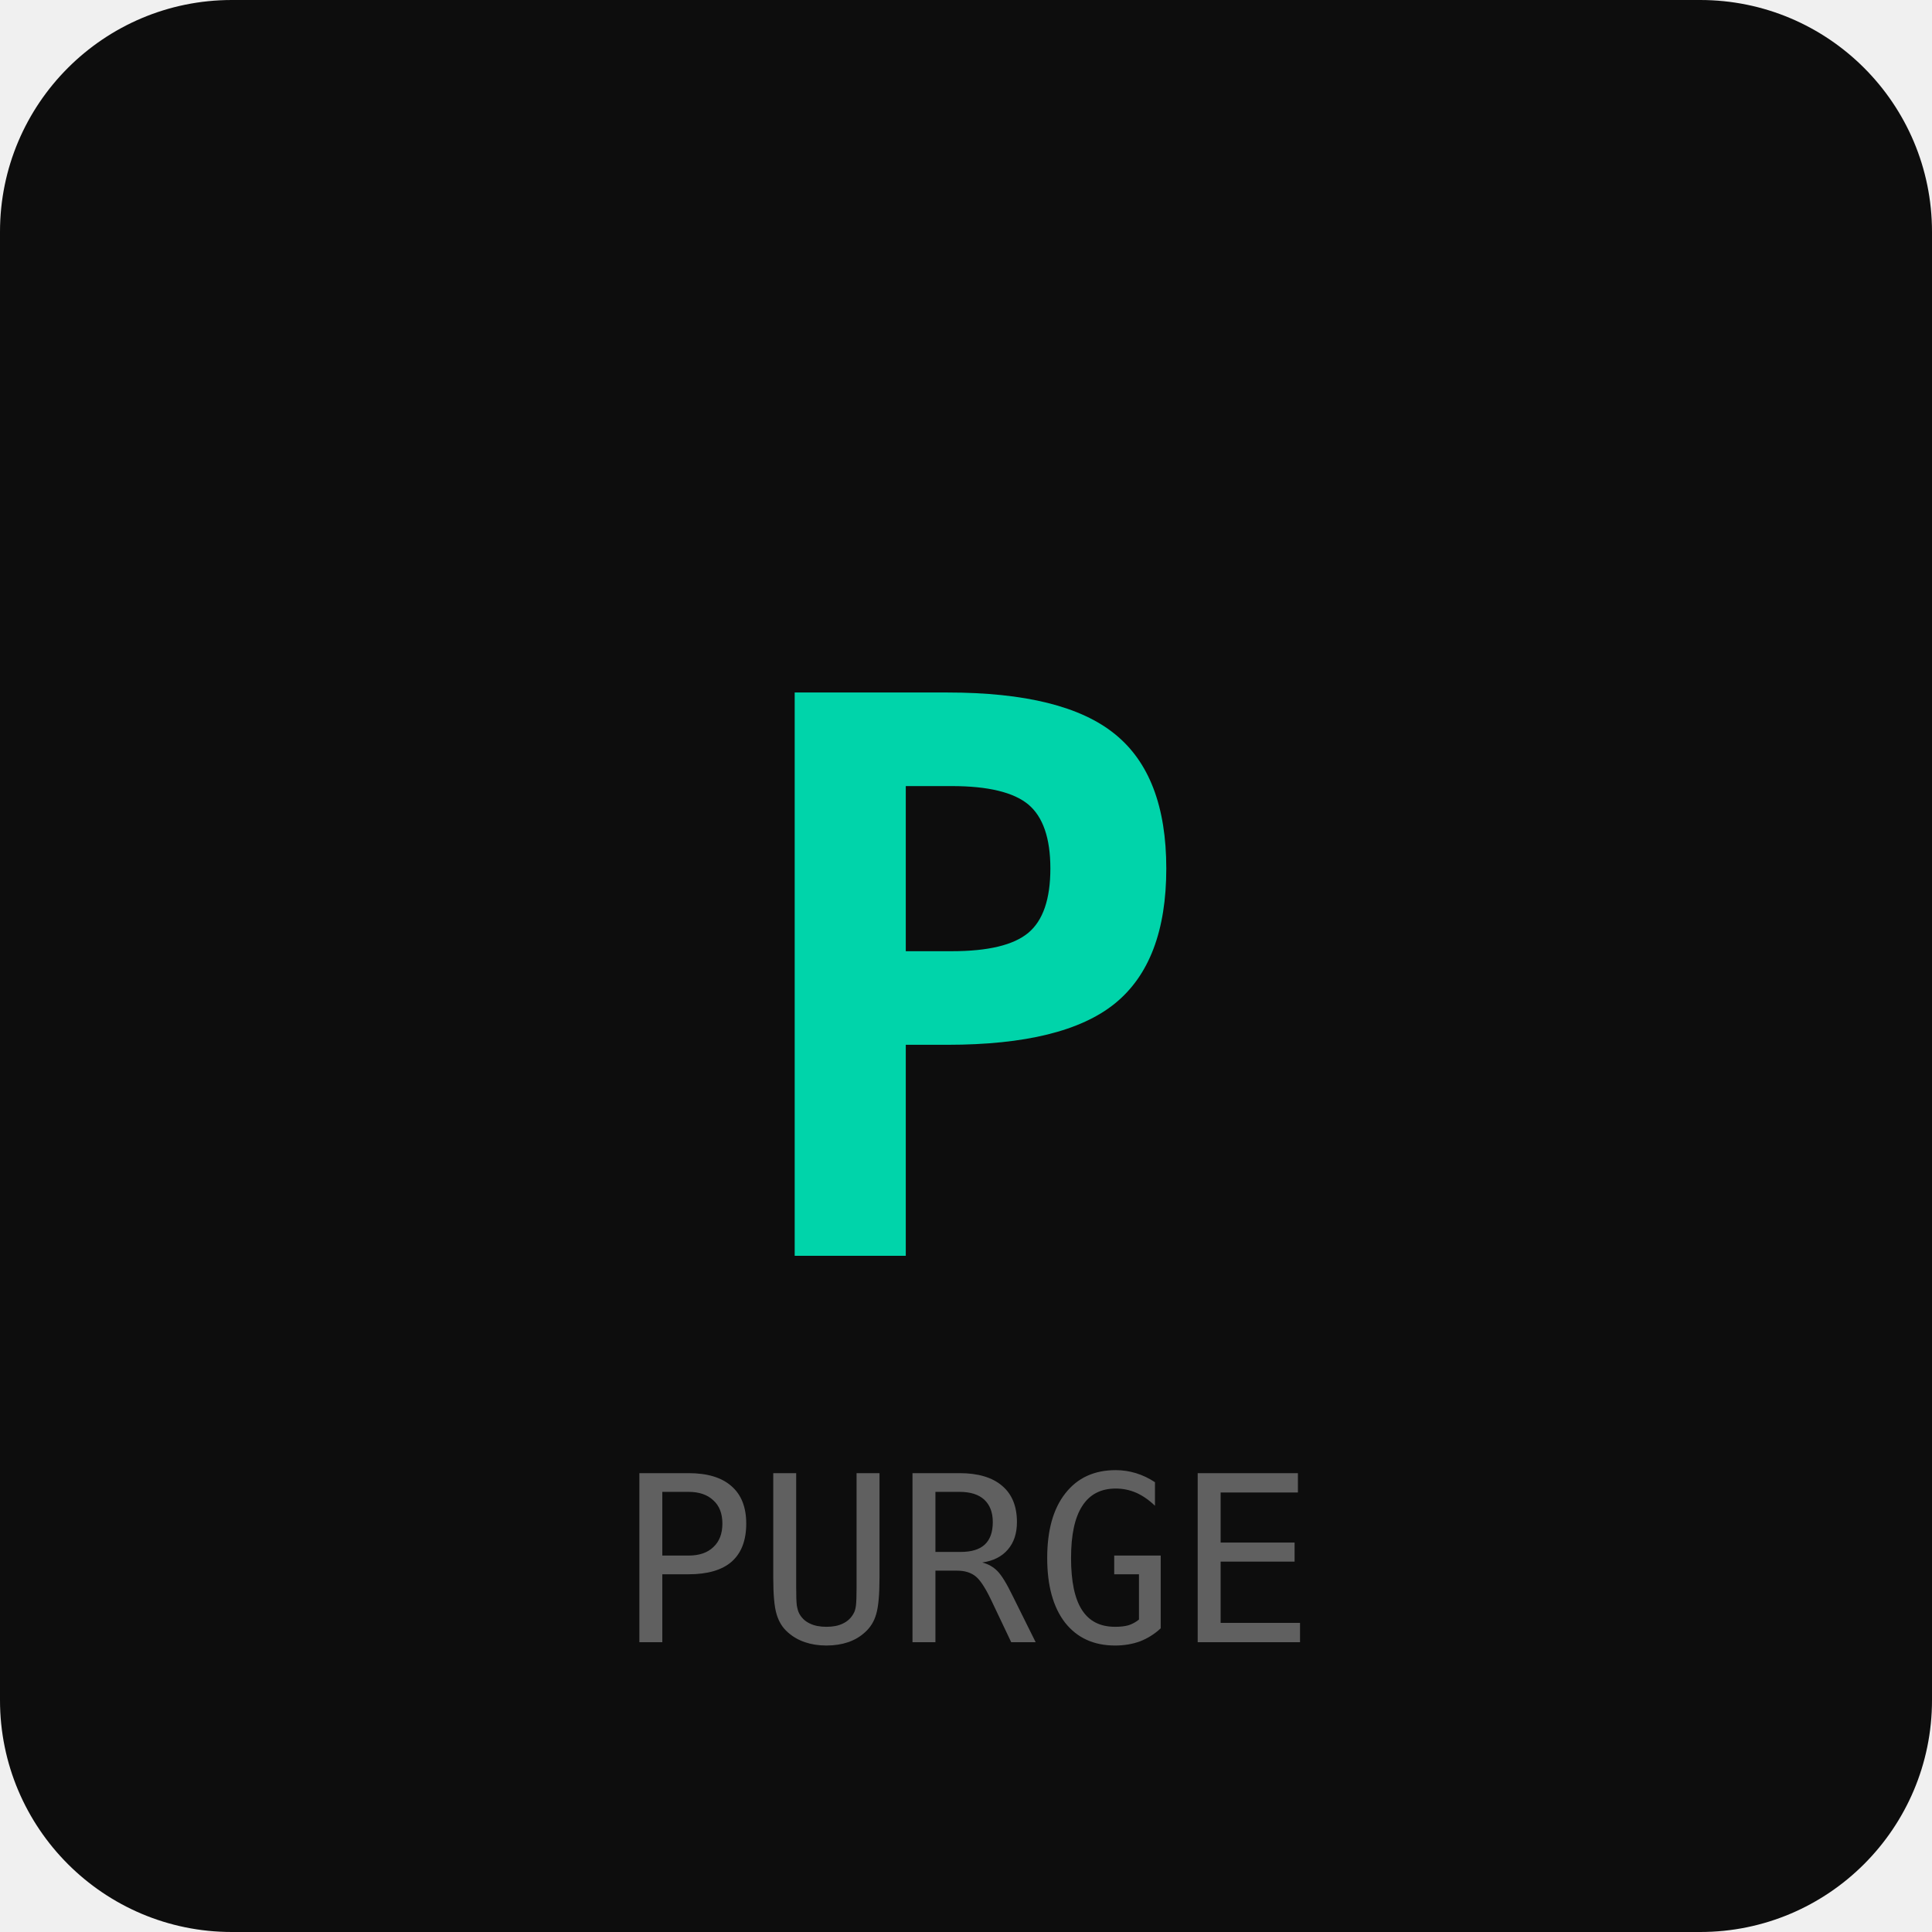
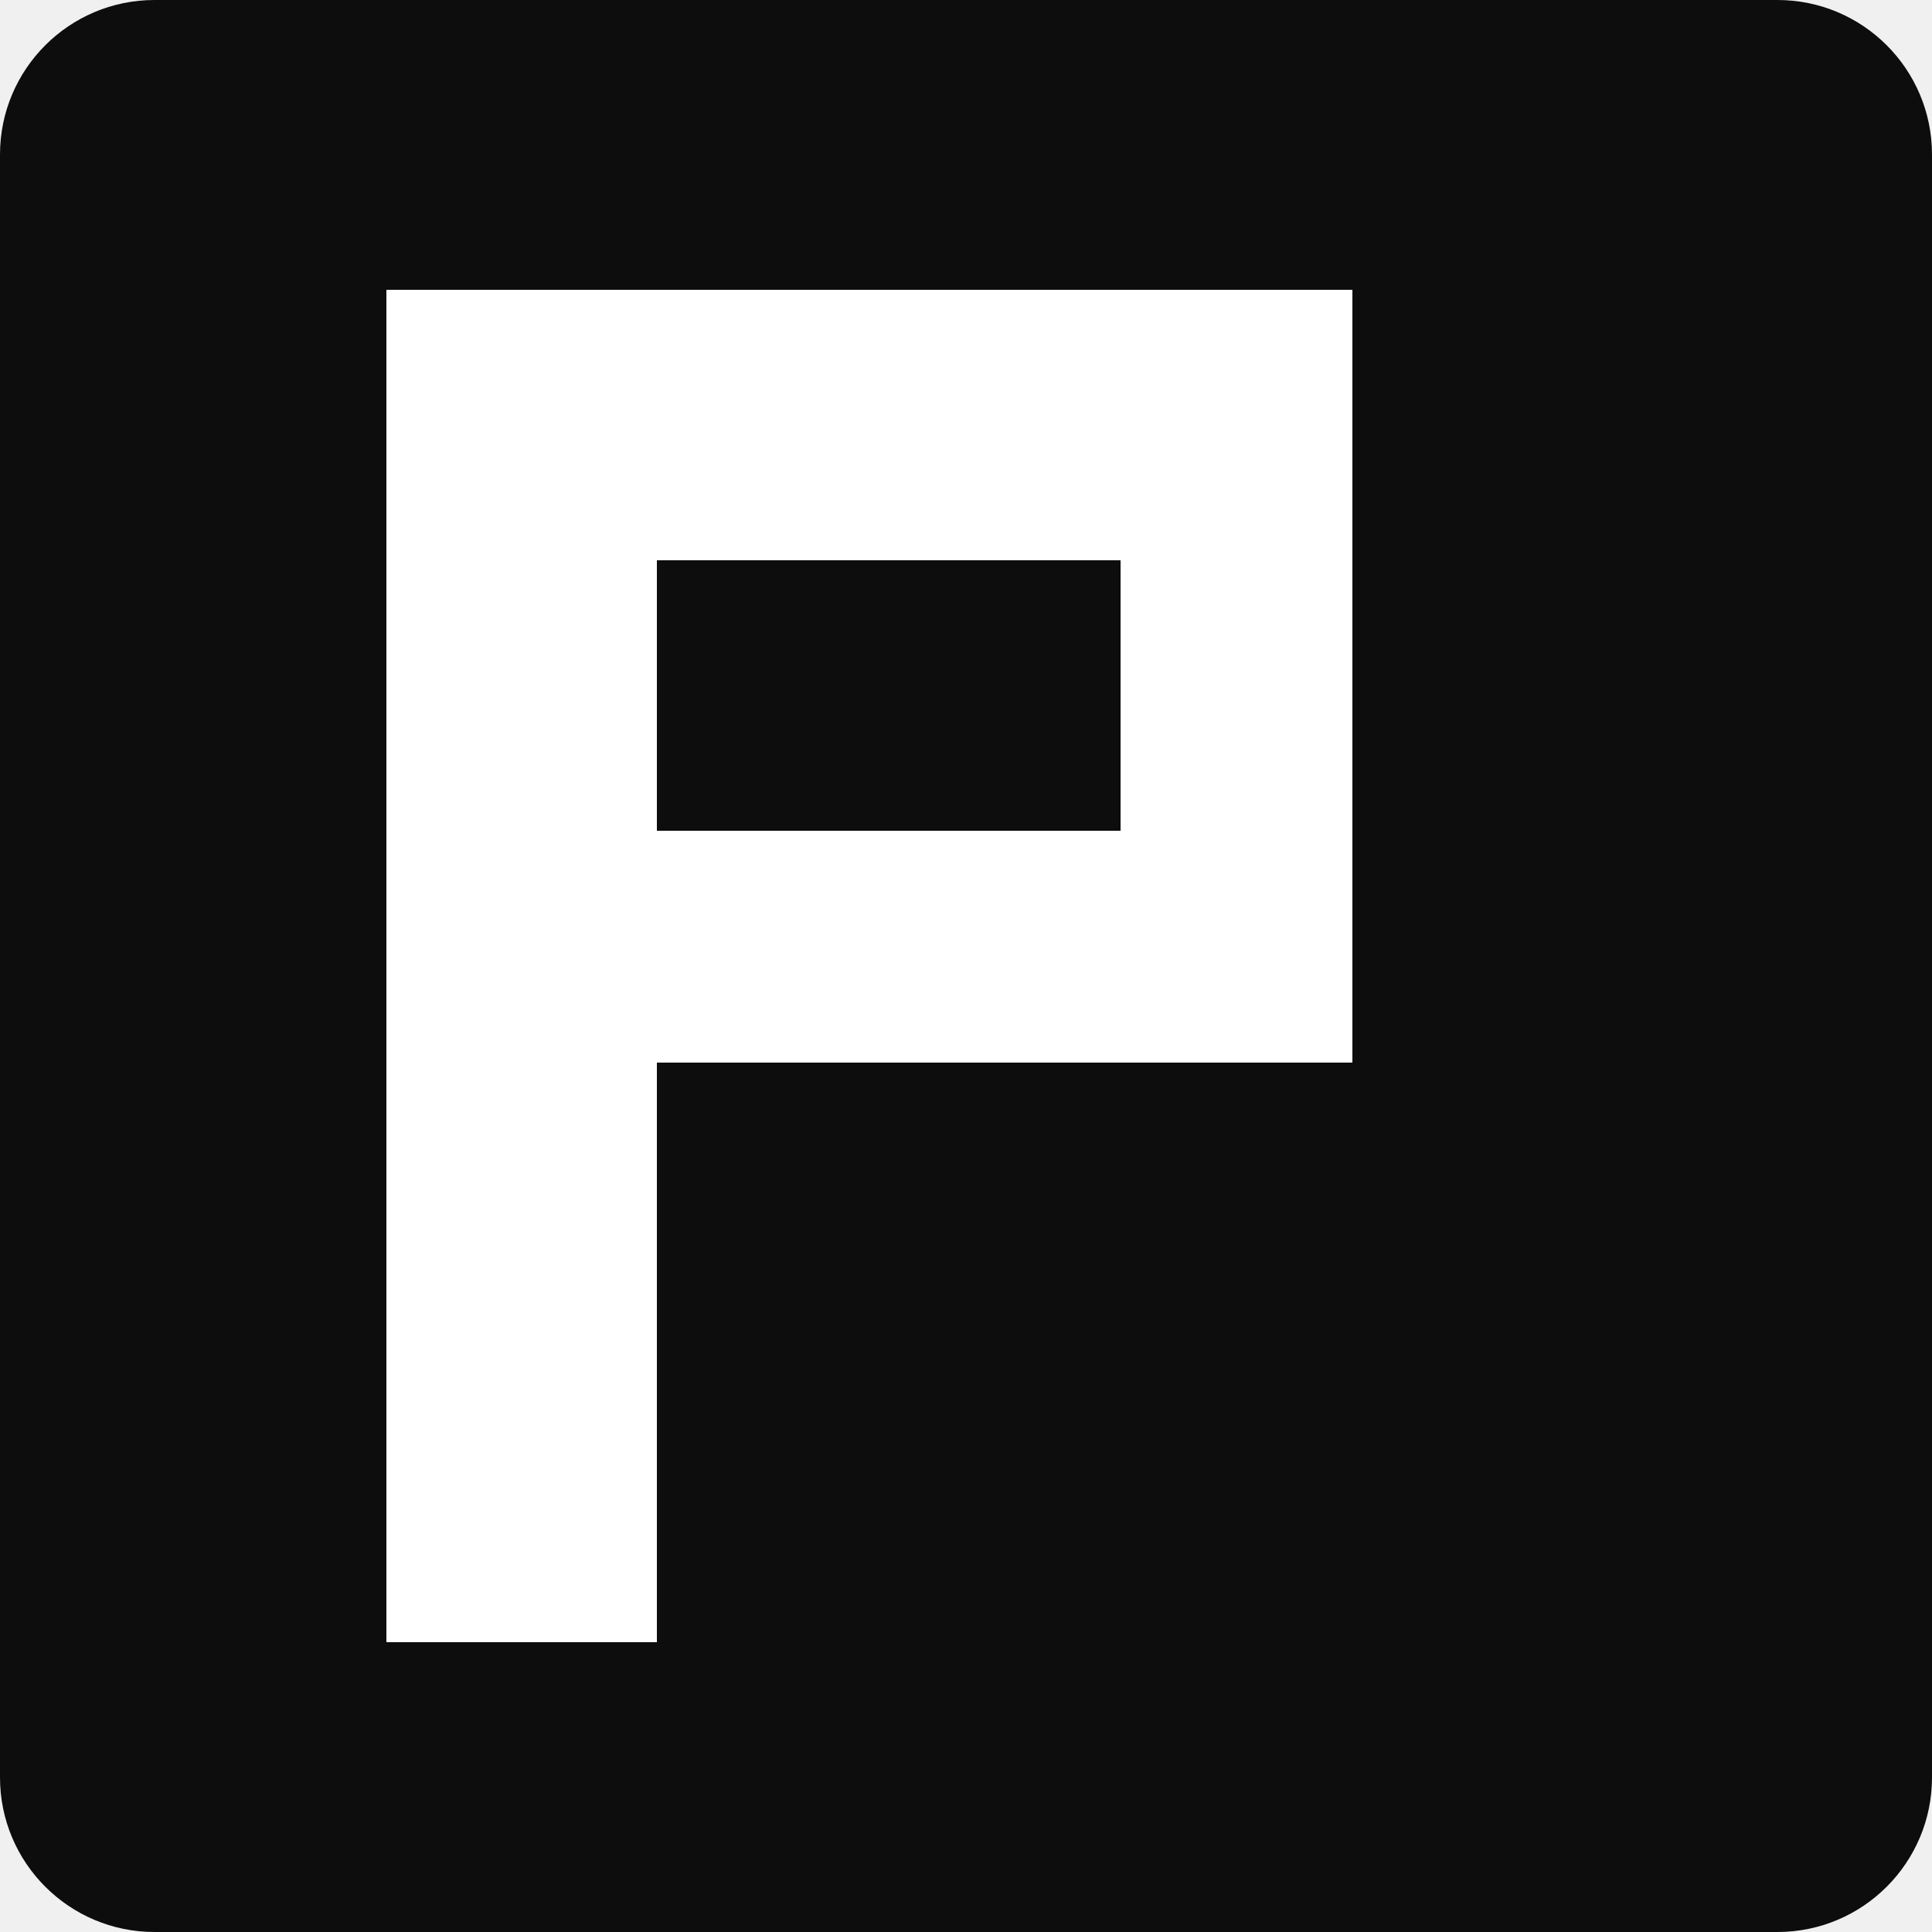
<svg xmlns="http://www.w3.org/2000/svg" viewBox="0 0 100 100">
-   <rect width="100" height="100" fill="#0d0d0d" rx="12" />
-   <text x="50" y="65" font-family="monospace" font-size="40" font-weight="bold" fill="#00d4aa" text-anchor="middle">P</text>
-   <text x="50" y="85" font-family="monospace" font-size="12" fill="#606060" text-anchor="middle">PURGE</text>
+   <rect width="100" height="100" fill="#0d0d0d" rx="8" />
+   <g transform="translate(20, 15)">
+     <rect x="0" y="0" width="14" height="70" fill="#fff" />
+     <rect x="0" y="0" width="50" height="14" fill="#fff" />
+     <rect x="0" y="28" width="50" height="12" fill="#fff" />
+     <rect x="38" y="0" width="12" height="40" fill="#fff" />
+   </g>
</svg>
